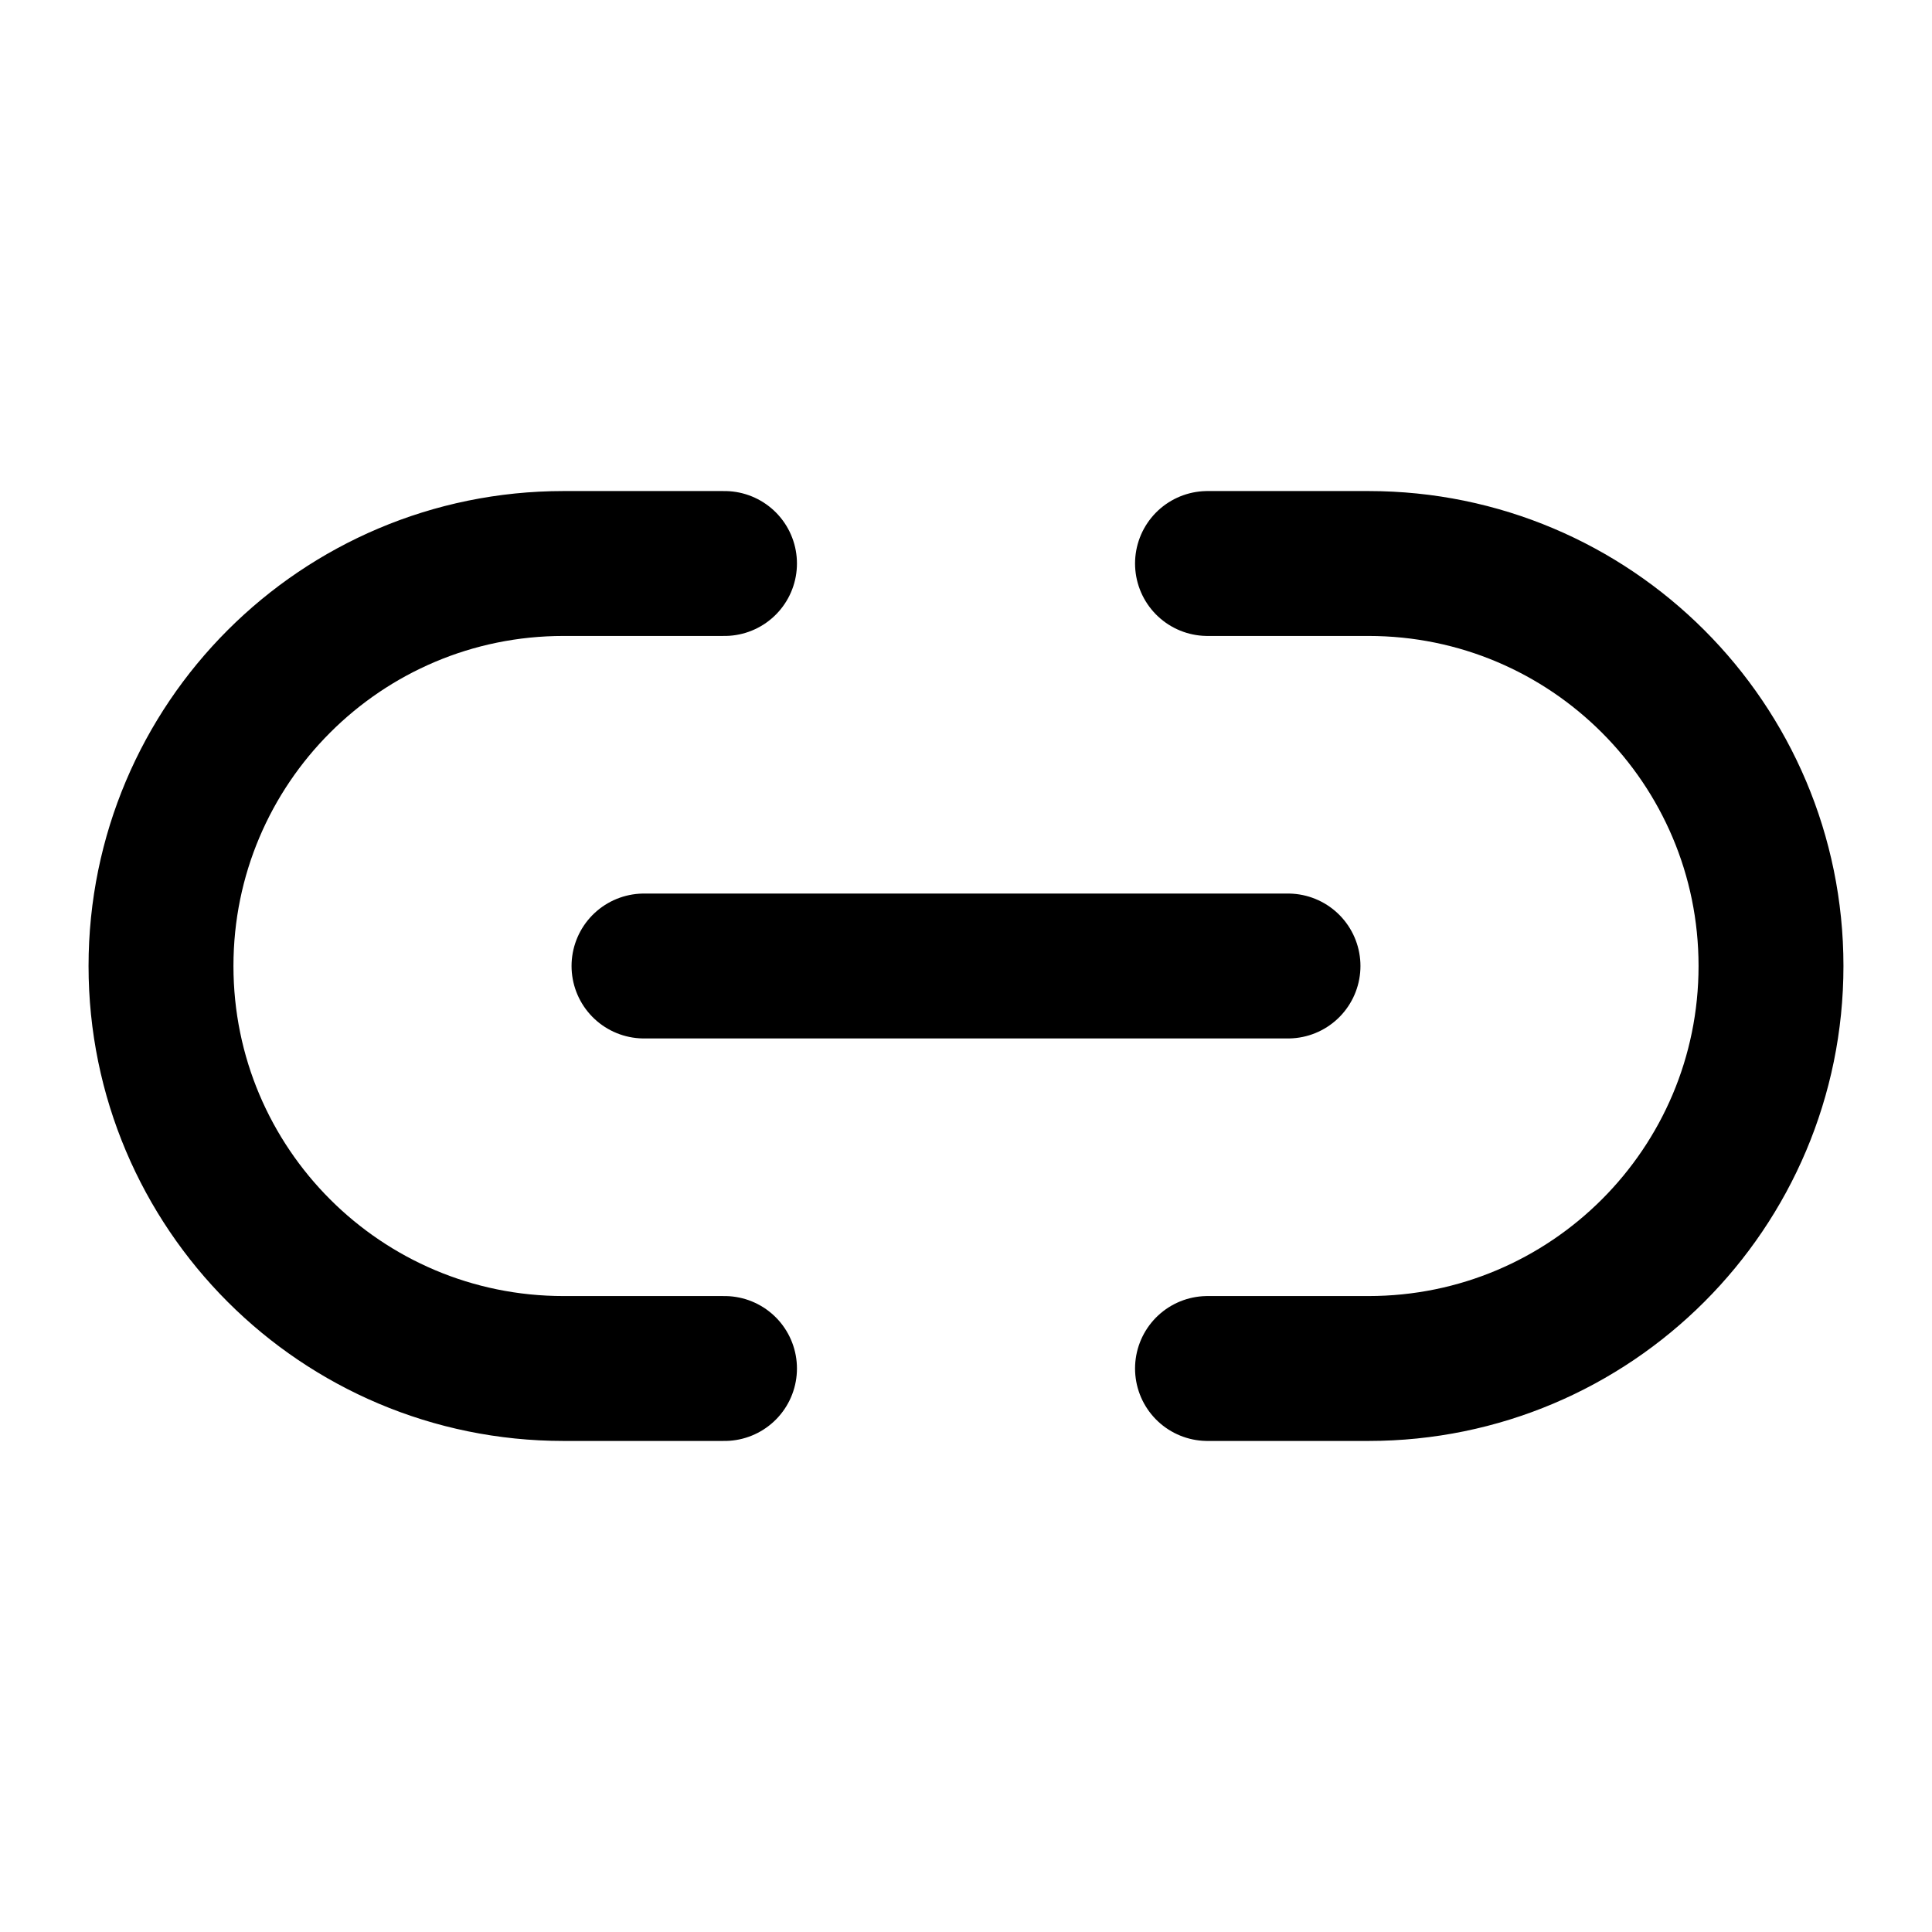
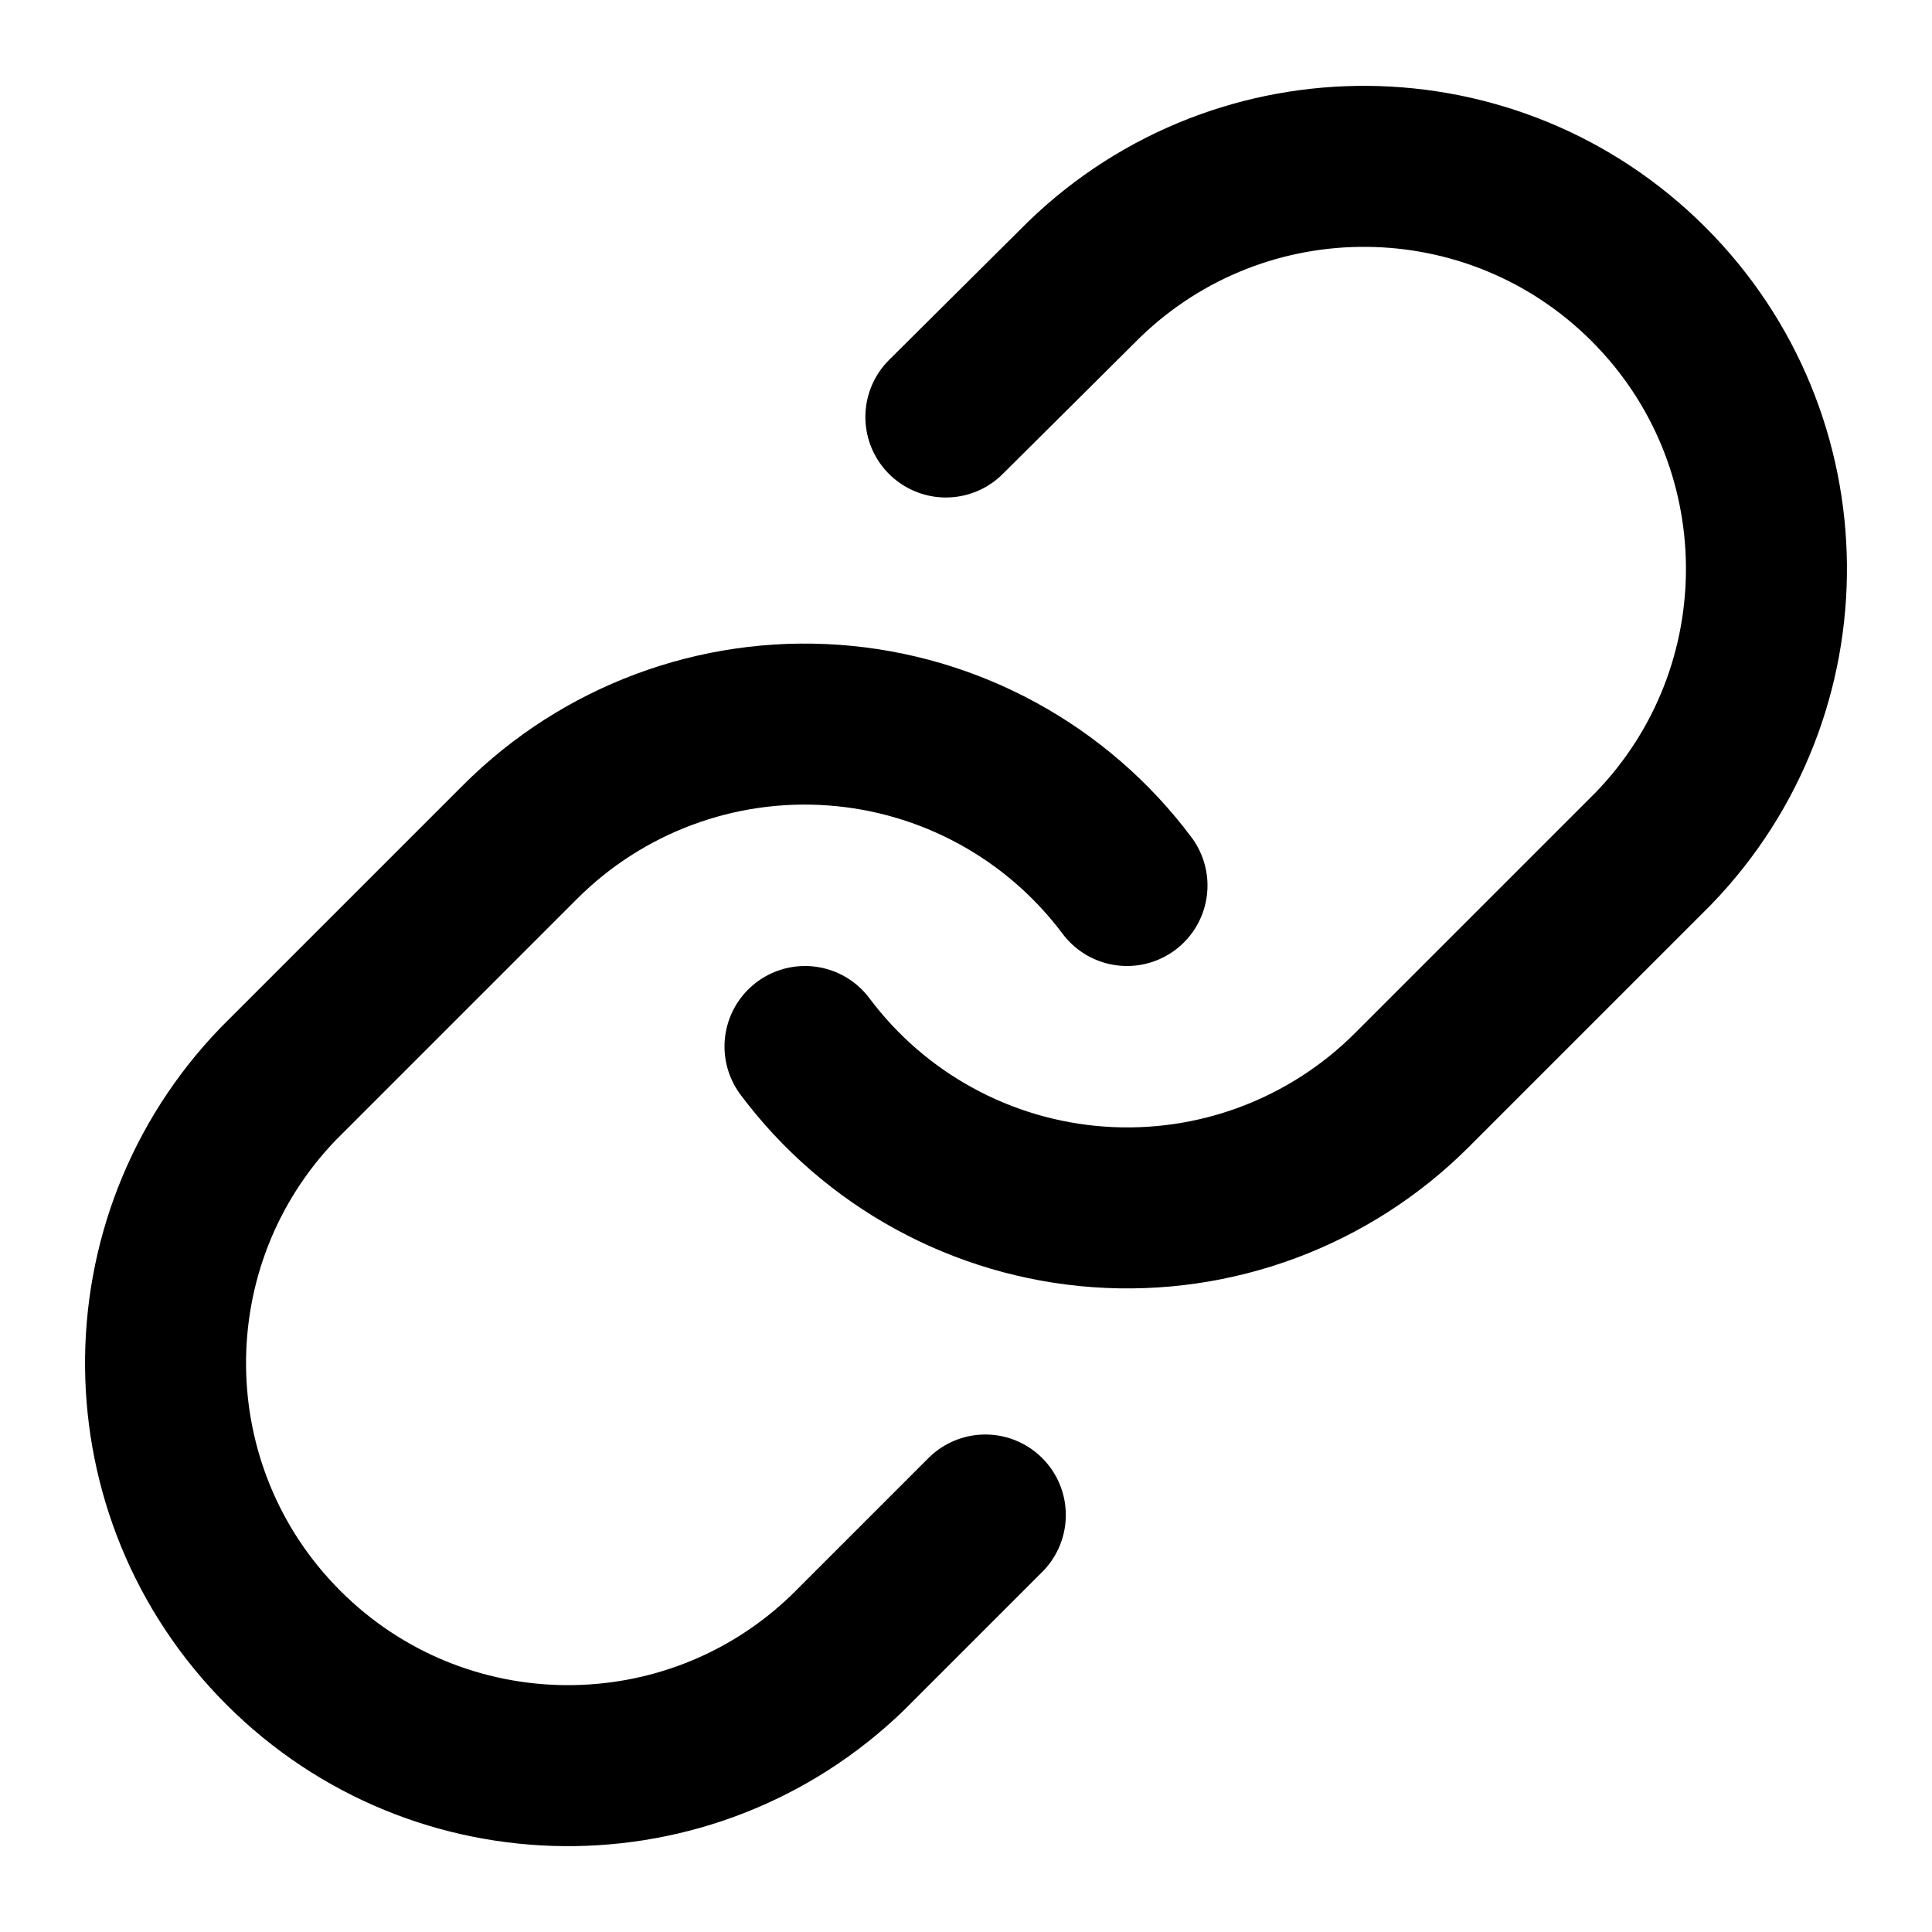
- <svg xmlns="http://www.w3.org/2000/svg" width="24" height="24" viewBox="0 0 24 24" fill="none" stroke="currentColor" stroke-width="1.8" stroke-linecap="round" stroke-linejoin="round">
-   <path d="M9 17H7A5 5 0 0 1 7 7h2M15 7h2a5 5 0 0 1 0 10h-2M8 12h8" />
+ <svg xmlns="http://www.w3.org/2000/svg" width="24" height="24" viewBox="0 0 24 24" fill="none" stroke="currentColor" stroke-width="2" stroke-linecap="round" stroke-linejoin="round">
+   <path d="M10 13a5 5 0 0 0 7.54.54l3-3a5 5 0 0 0-7.07-7.07l-1.72 1.71" />
+   <path d="M14 11a5 5 0 0 0-7.54-.54l-3 3a5 5 0 0 0 7.07 7.07l1.71-1.71" />
</svg>
